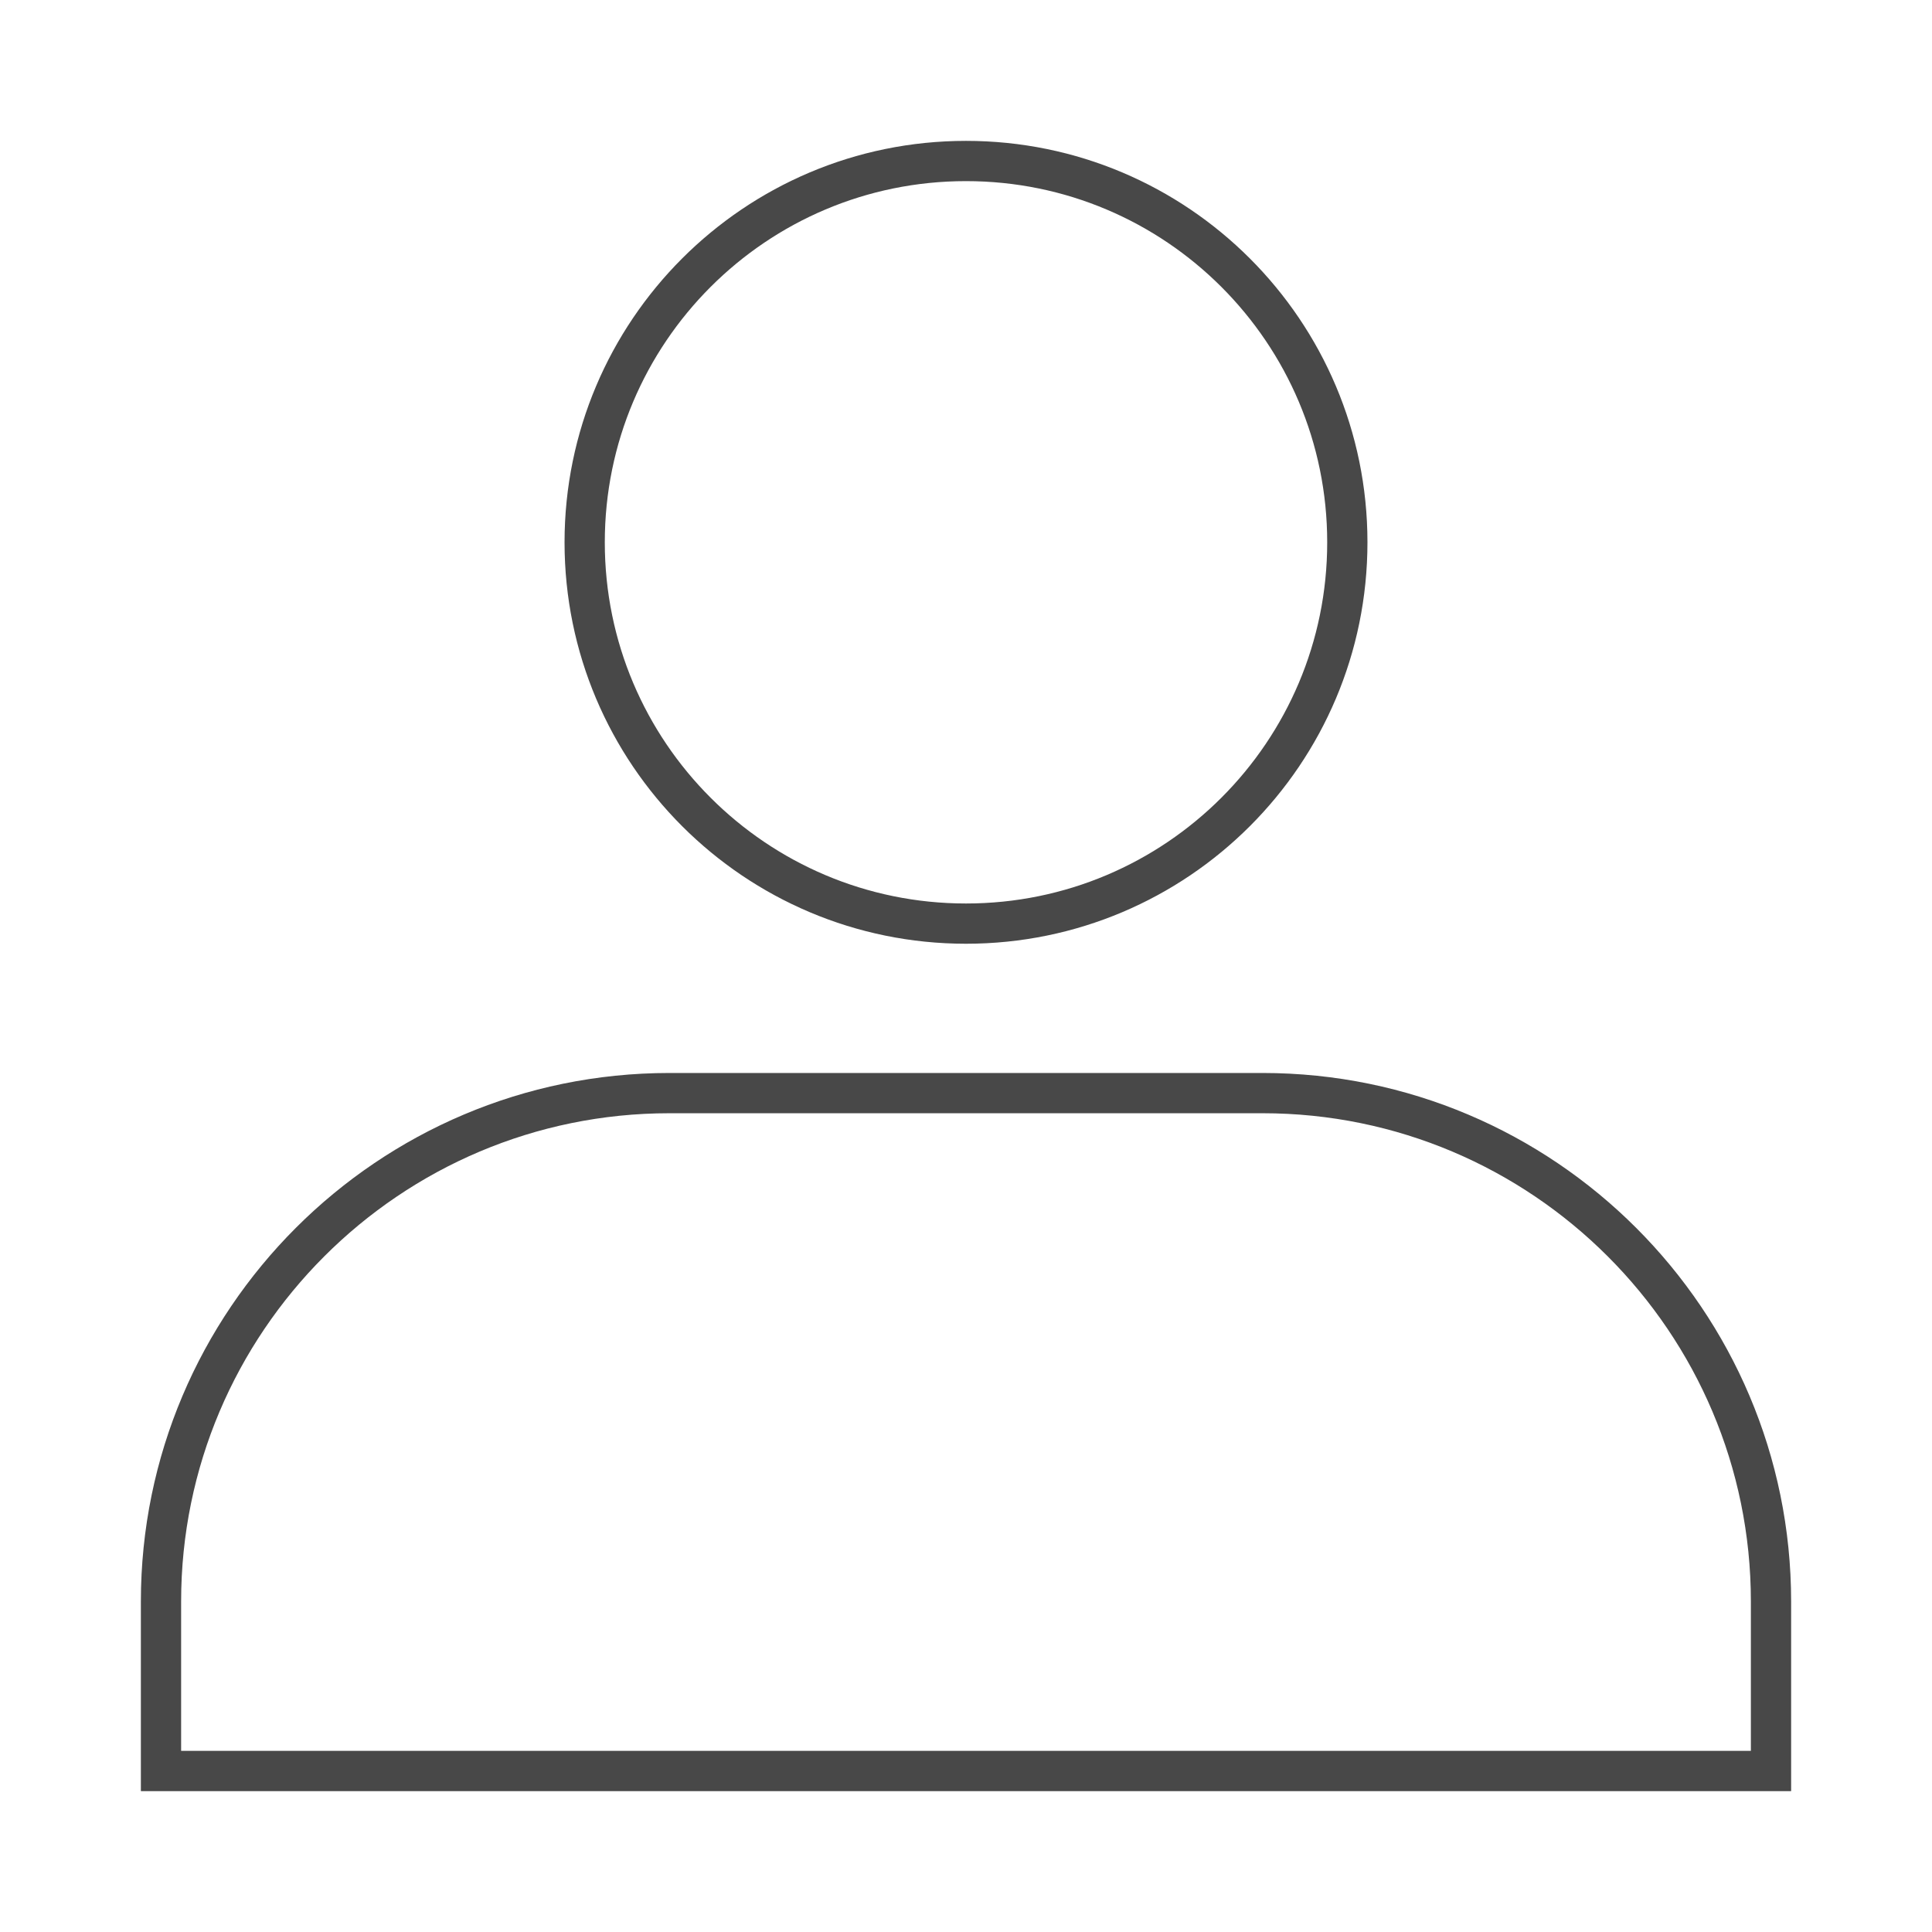
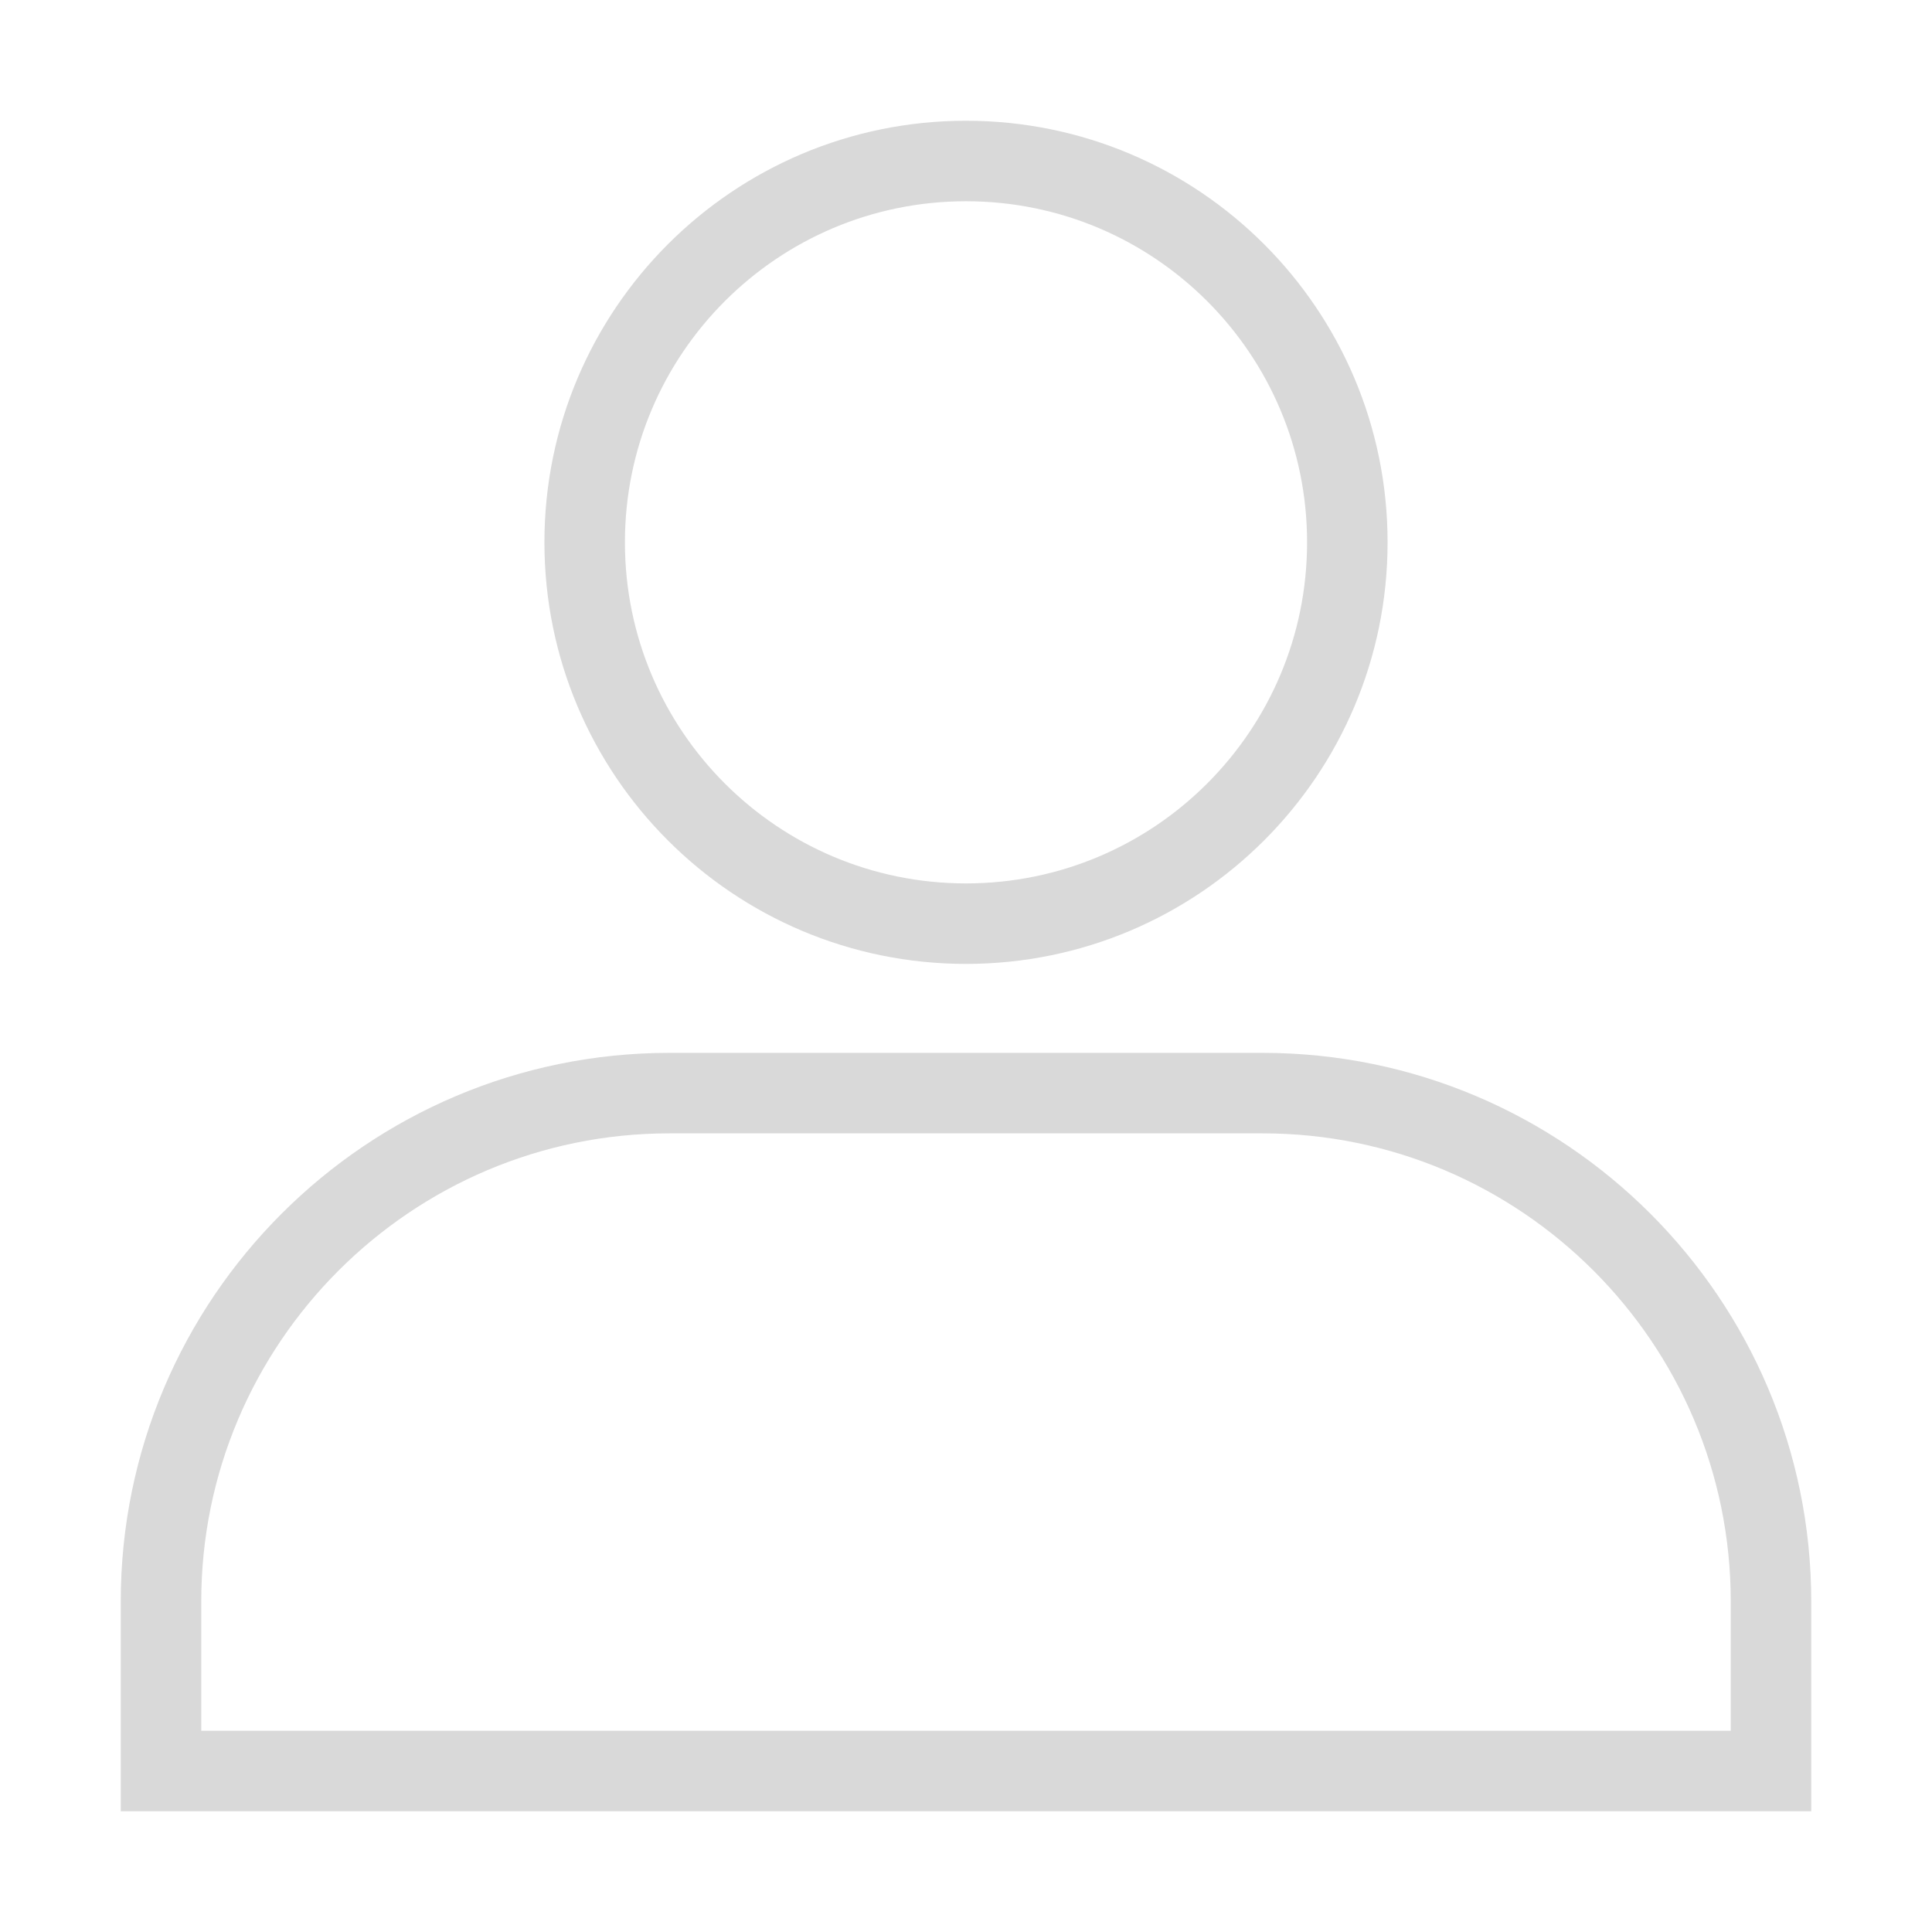
- <svg xmlns="http://www.w3.org/2000/svg" width="48" height="48" viewBox="0 0 48 48" fill="none">
-   <path d="M24 22.947C29.232 22.947 33.474 18.706 33.474 13.474C33.474 8.242 29.232 4 24 4C18.768 4 14.526 8.242 14.526 13.474C14.526 18.706 18.768 22.947 24 22.947Z" stroke="#484848" stroke-miterlimit="10" />
-   <path d="M16.632 27.158H31.368C38.337 27.158 44 32.821 44 39.789V44H4V39.789C4 32.821 9.663 27.158 16.632 27.158Z" stroke="#484848" stroke-miterlimit="10" />
+ <svg xmlns="http://www.w3.org/2000/svg" width="24" height="24" viewBox="0 0 24 24" fill="none">
+   <path d="M12 11.474C14.616 11.474 16.737 9.353 16.737 6.737C16.737 4.121 14.616 2 12 2C9.384 2 7.263 4.121 7.263 6.737C7.263 9.353 9.384 11.474 12 11.474Z" stroke="#D9D9D9" stroke-miterlimit="10" />
+   <path d="M8.316 13.579H15.684C19.168 13.579 22 16.411 22 19.895V22H2V19.895C2 16.411 4.832 13.579 8.316 13.579Z" stroke="#D9D9D9" stroke-miterlimit="10" />
</svg>
